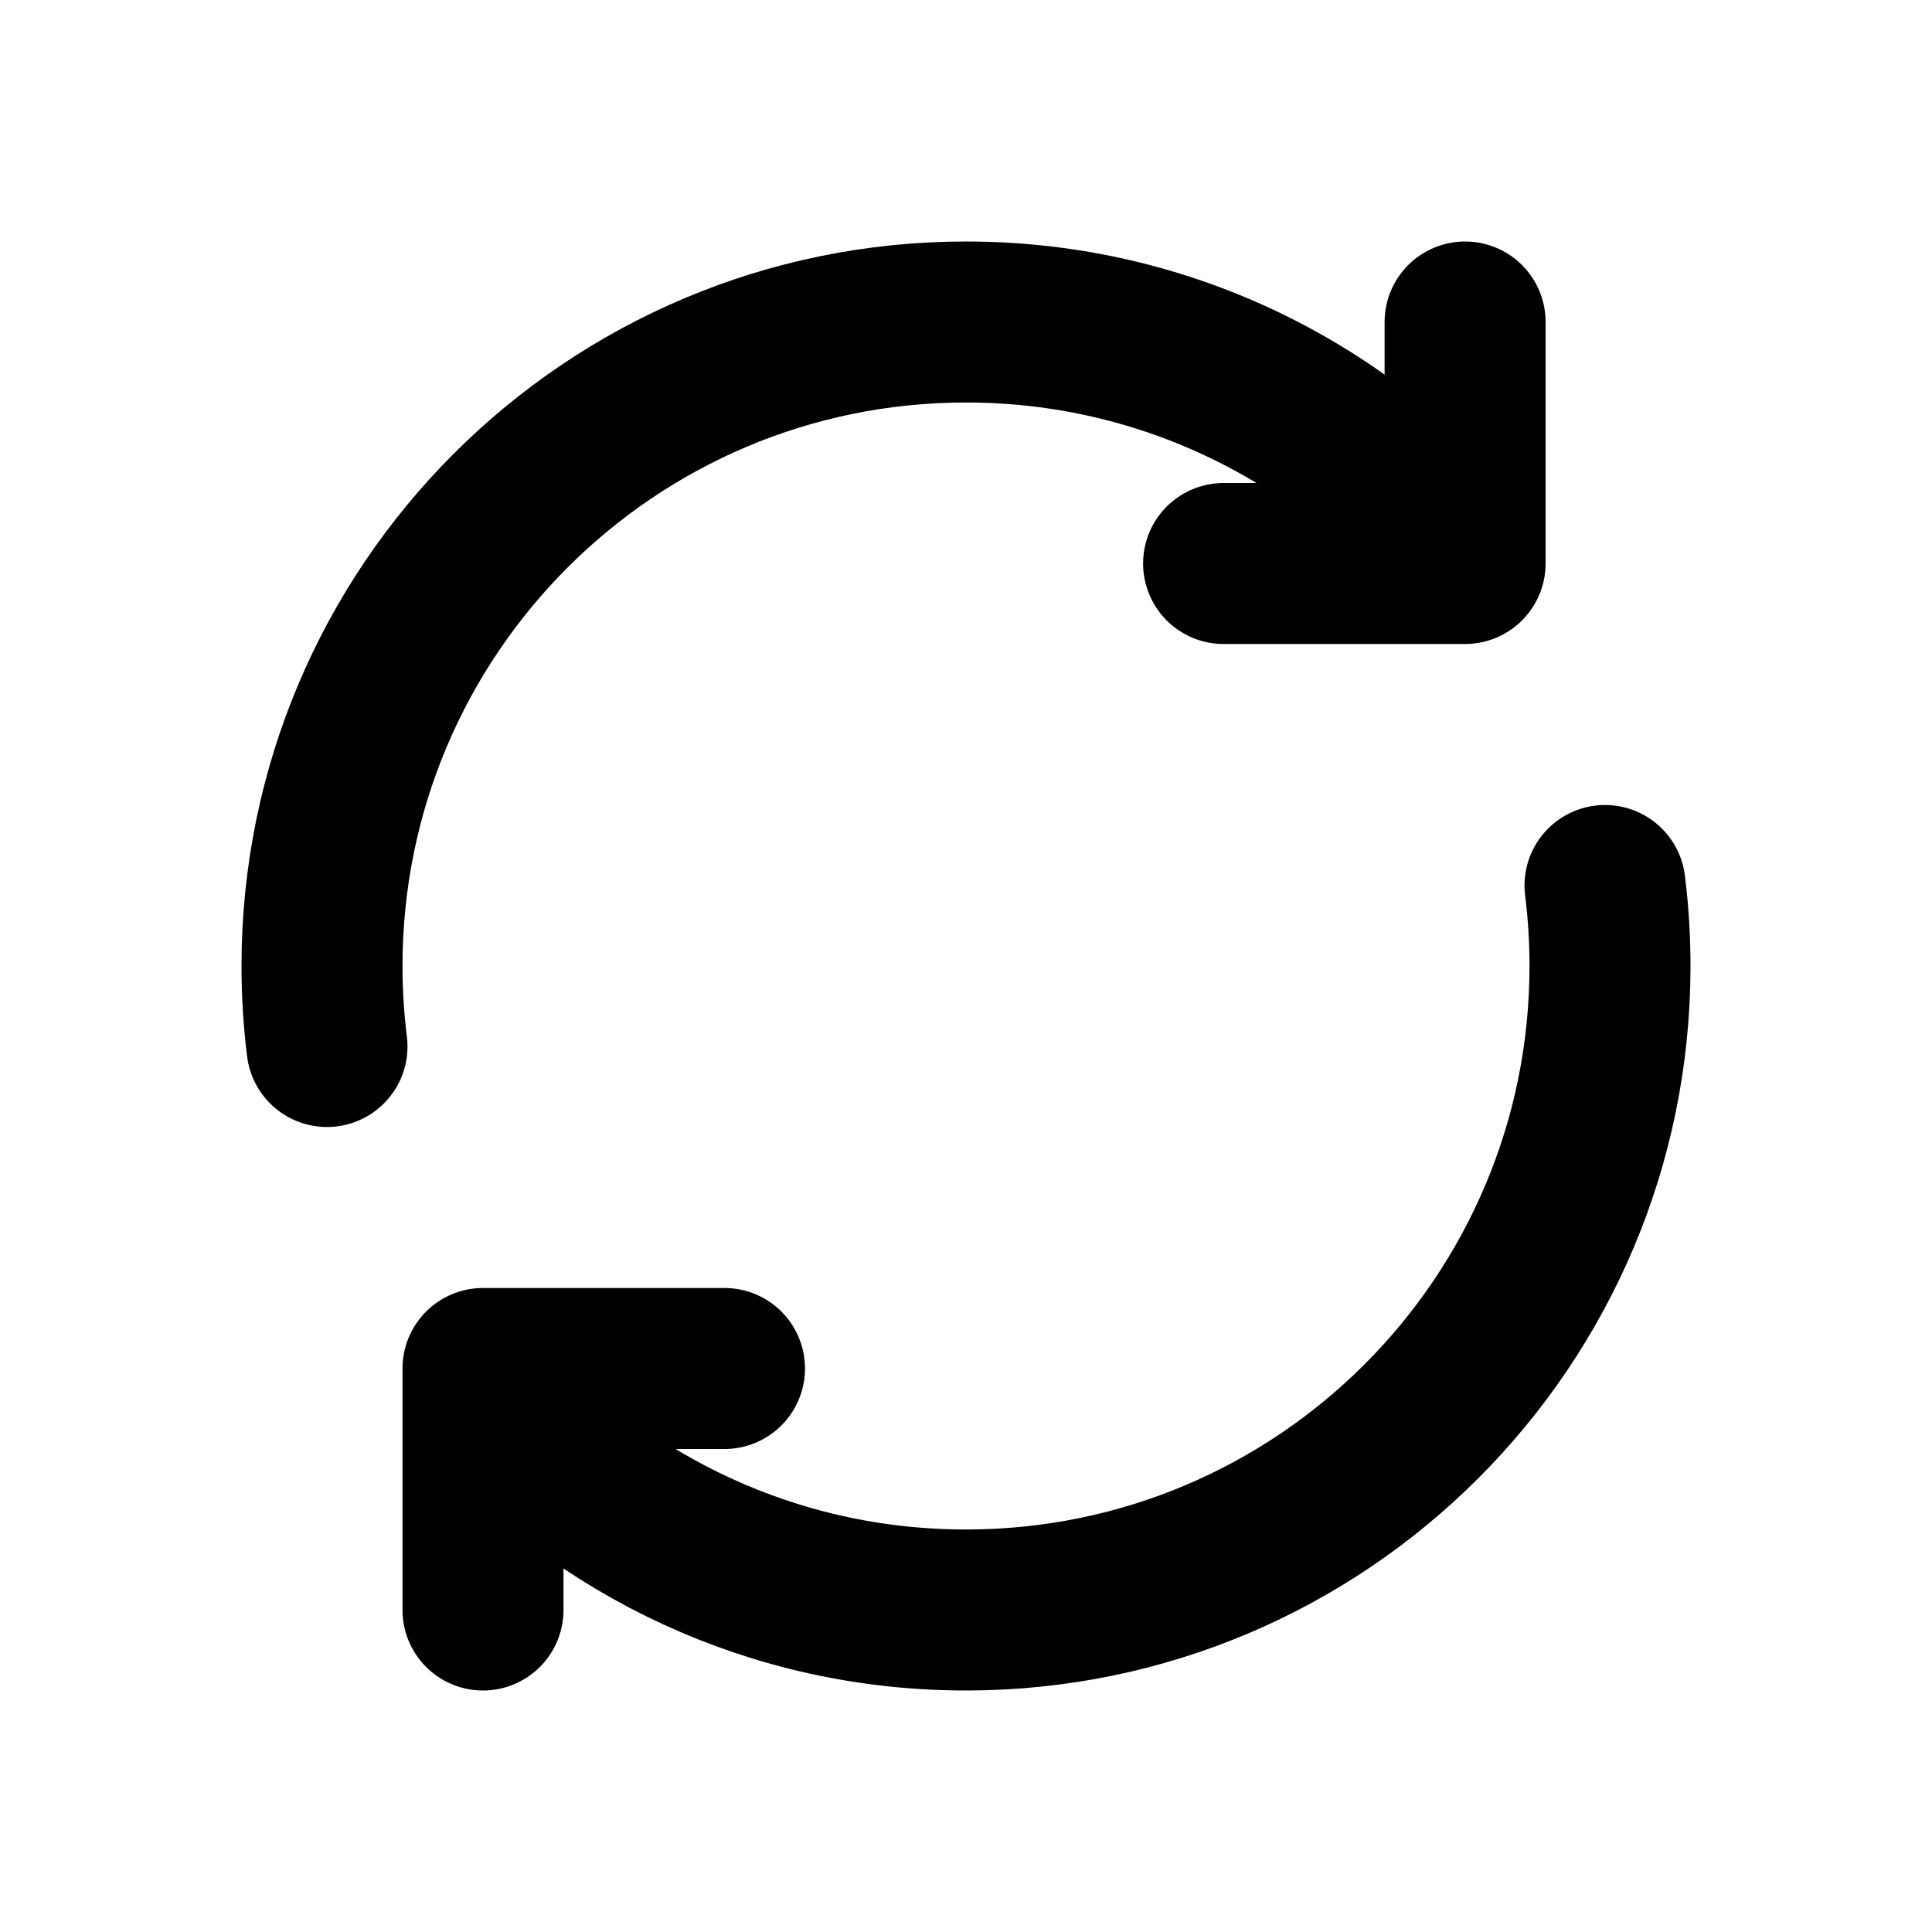
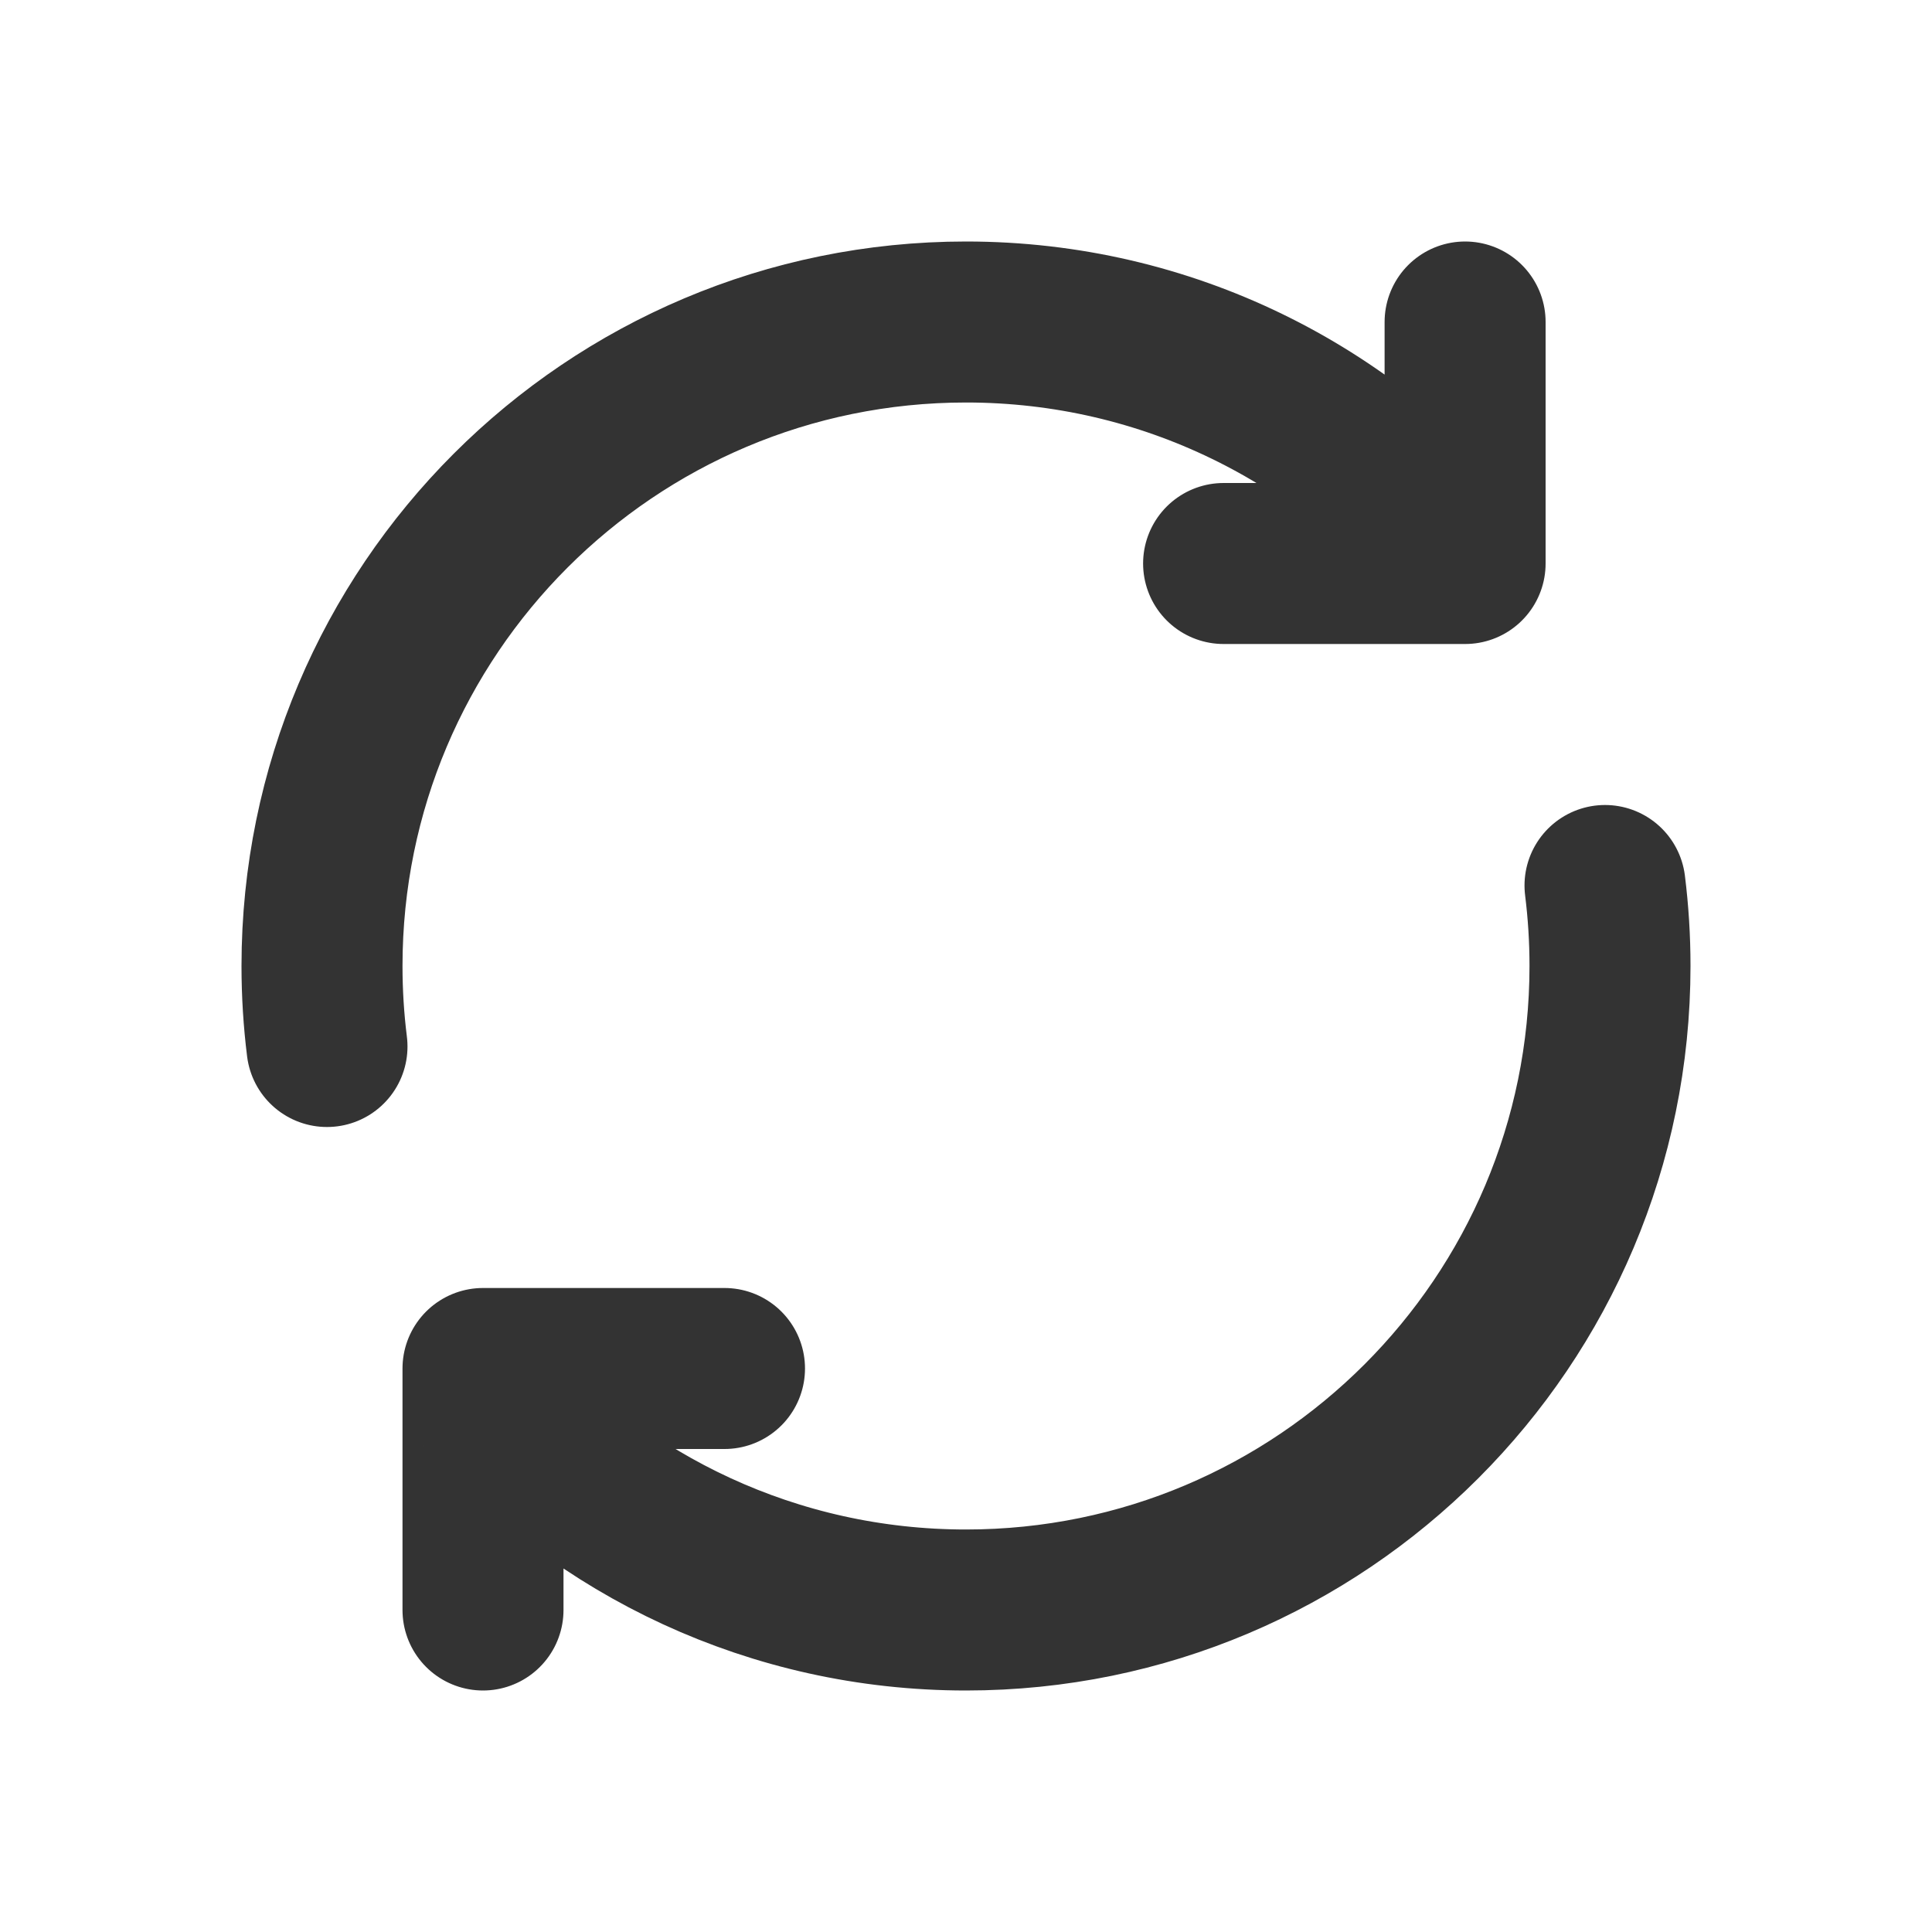
<svg xmlns="http://www.w3.org/2000/svg" width="800px" height="800px" viewBox="0 0 24 24" fill="none">
-   <path d="M4.062 13C4.021 12.672 4 12.339 4 12C4 7.582 7.582 4 12 4C14.501 4 16.733 5.147 18.2 6.944M19.938 11C19.979 11.328 20 11.661 20 12C20 16.418 16.418 20 12 20C9.611 20 7.466 18.953 6 17.292M9 17H6V17.292M18.2 4V6.944M18.2 6.944V7L15.2 7M6 20V17.292" stroke="#000000" stroke-width="2" stroke-linecap="round" stroke-linejoin="round" />
+   <path d="M4.062 13C4.021 12.672 4 12.339 4 12C4 7.582 7.582 4 12 4C14.501 4 16.733 5.147 18.2 6.944M19.938 11C19.979 11.328 20 11.661 20 12C20 16.418 16.418 20 12 20C9.611 20 7.466 18.953 6 17.292M9 17H6V17.292M18.2 4V6.944M18.2 6.944V7L15.2 7M6 20V17.292" stroke="#333333" stroke-width="2" stroke-linecap="round" stroke-linejoin="round" />
</svg>
